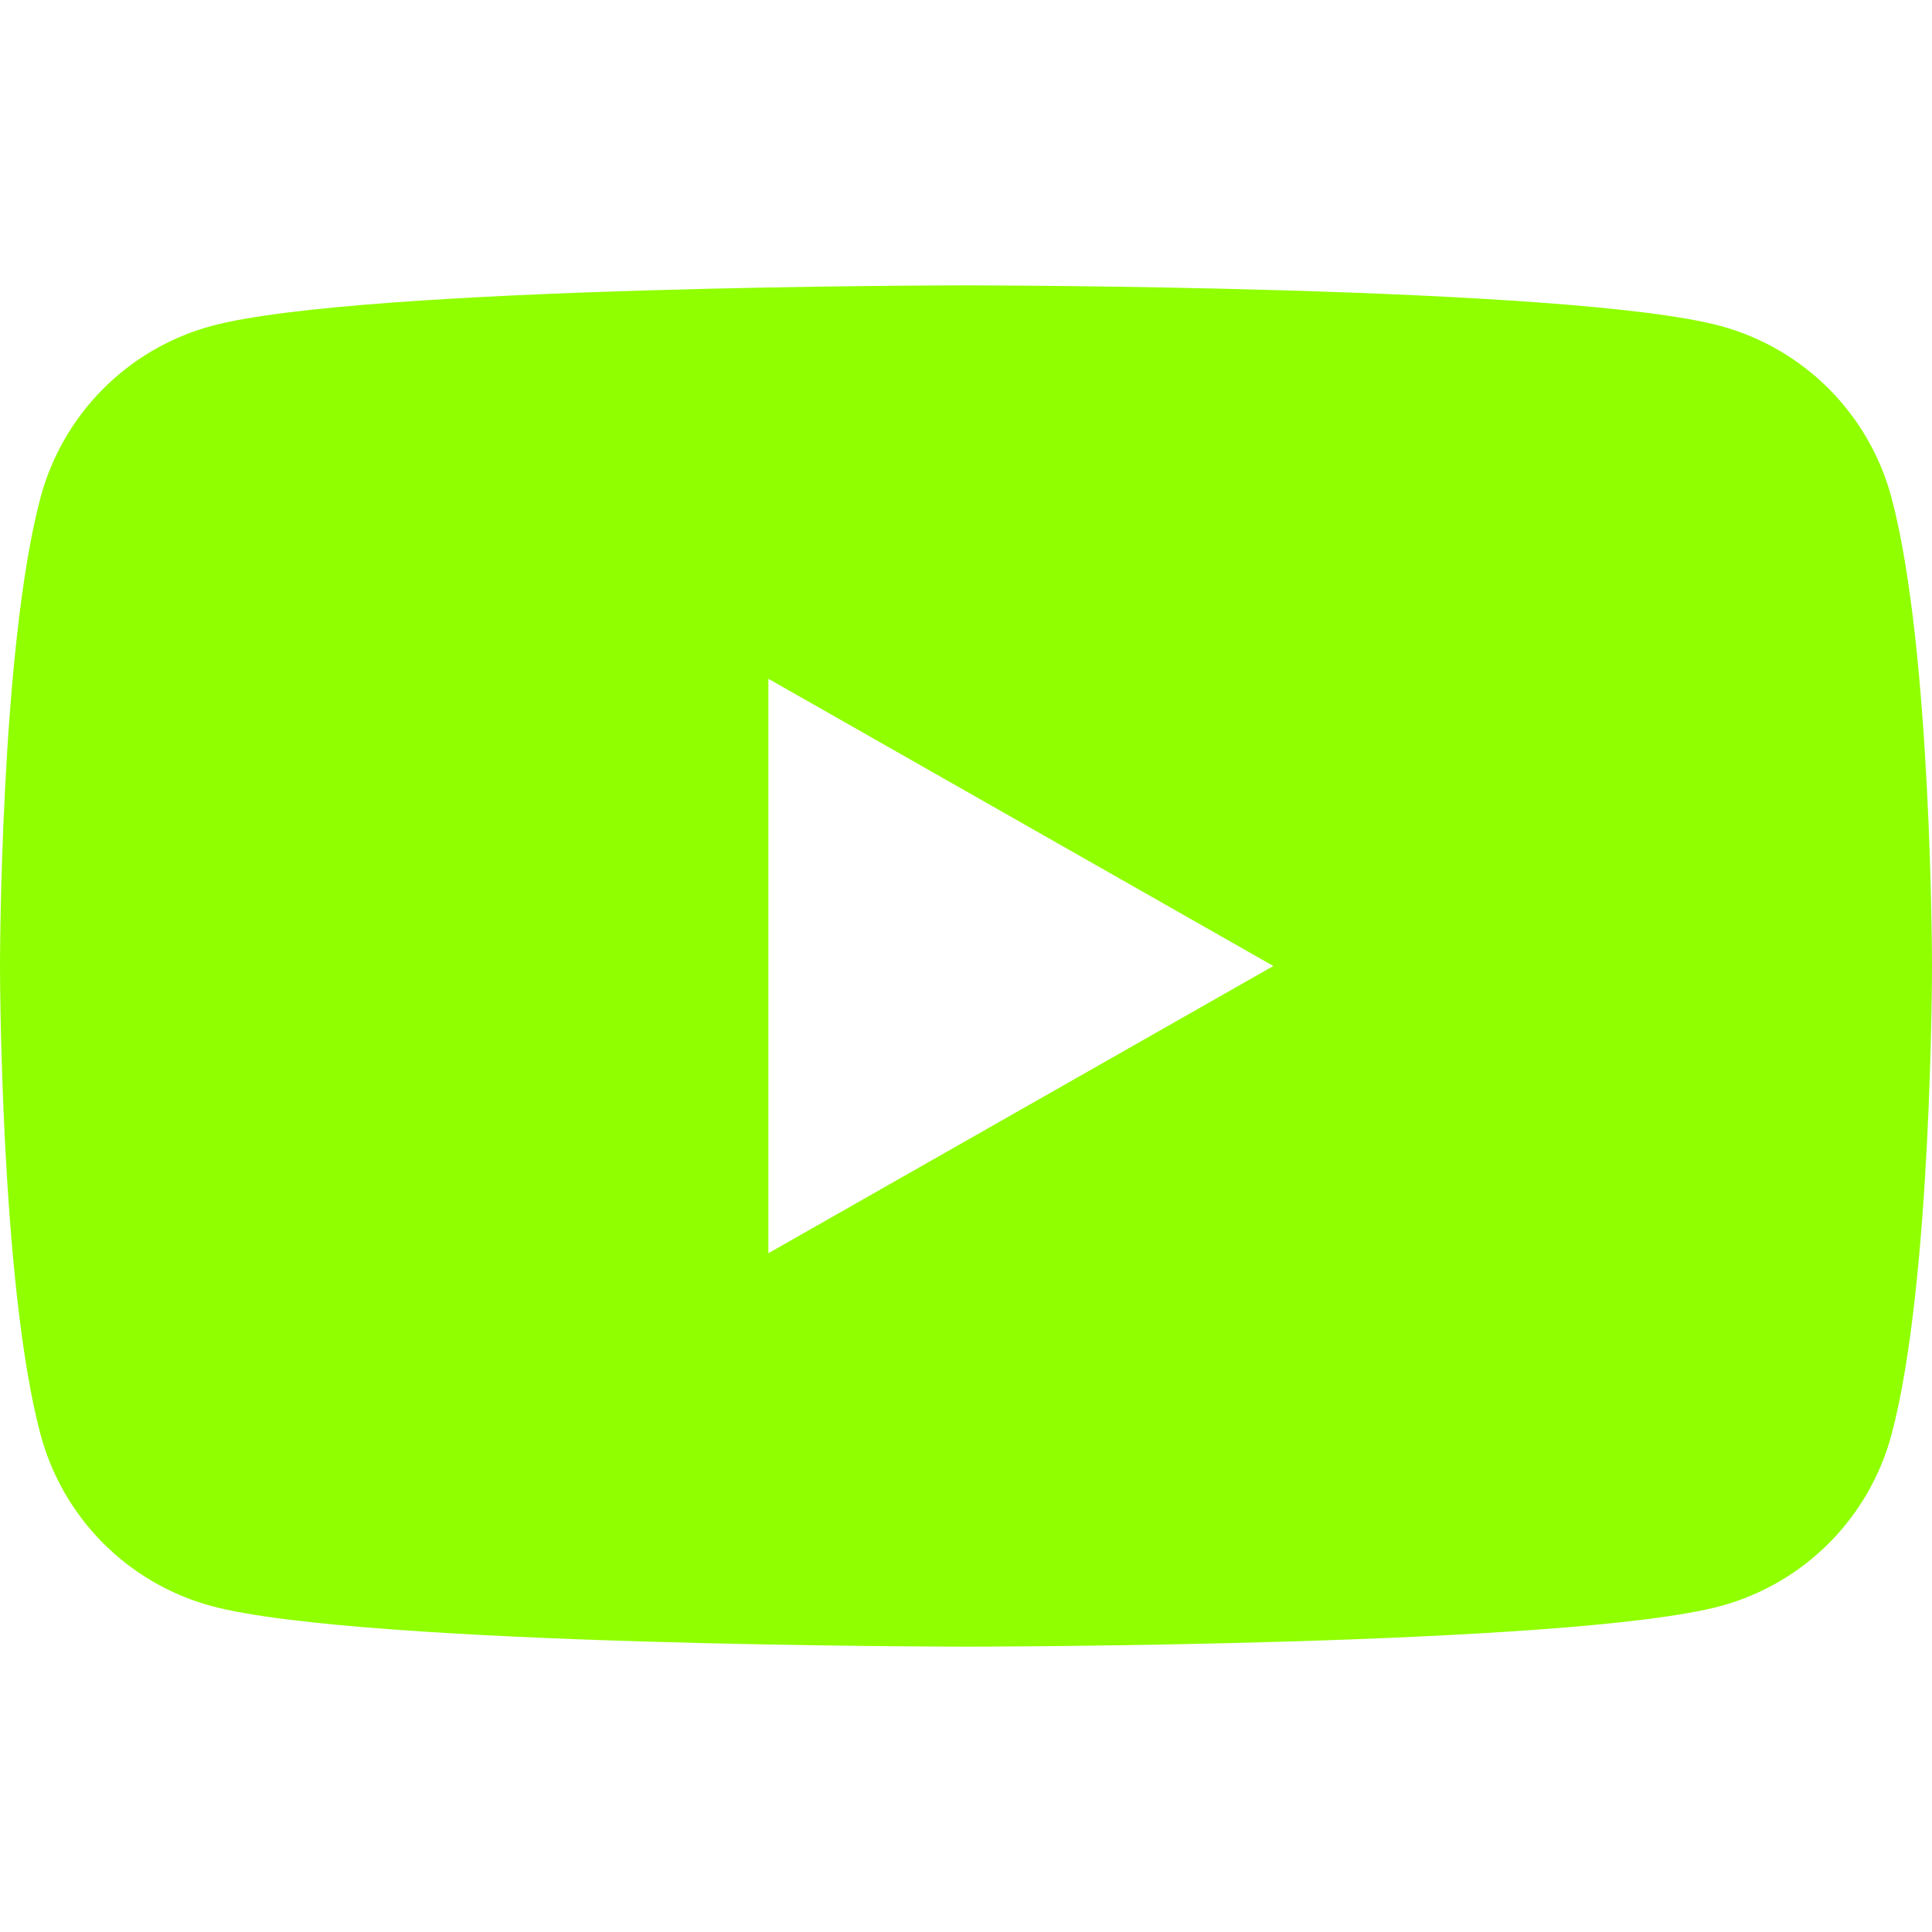
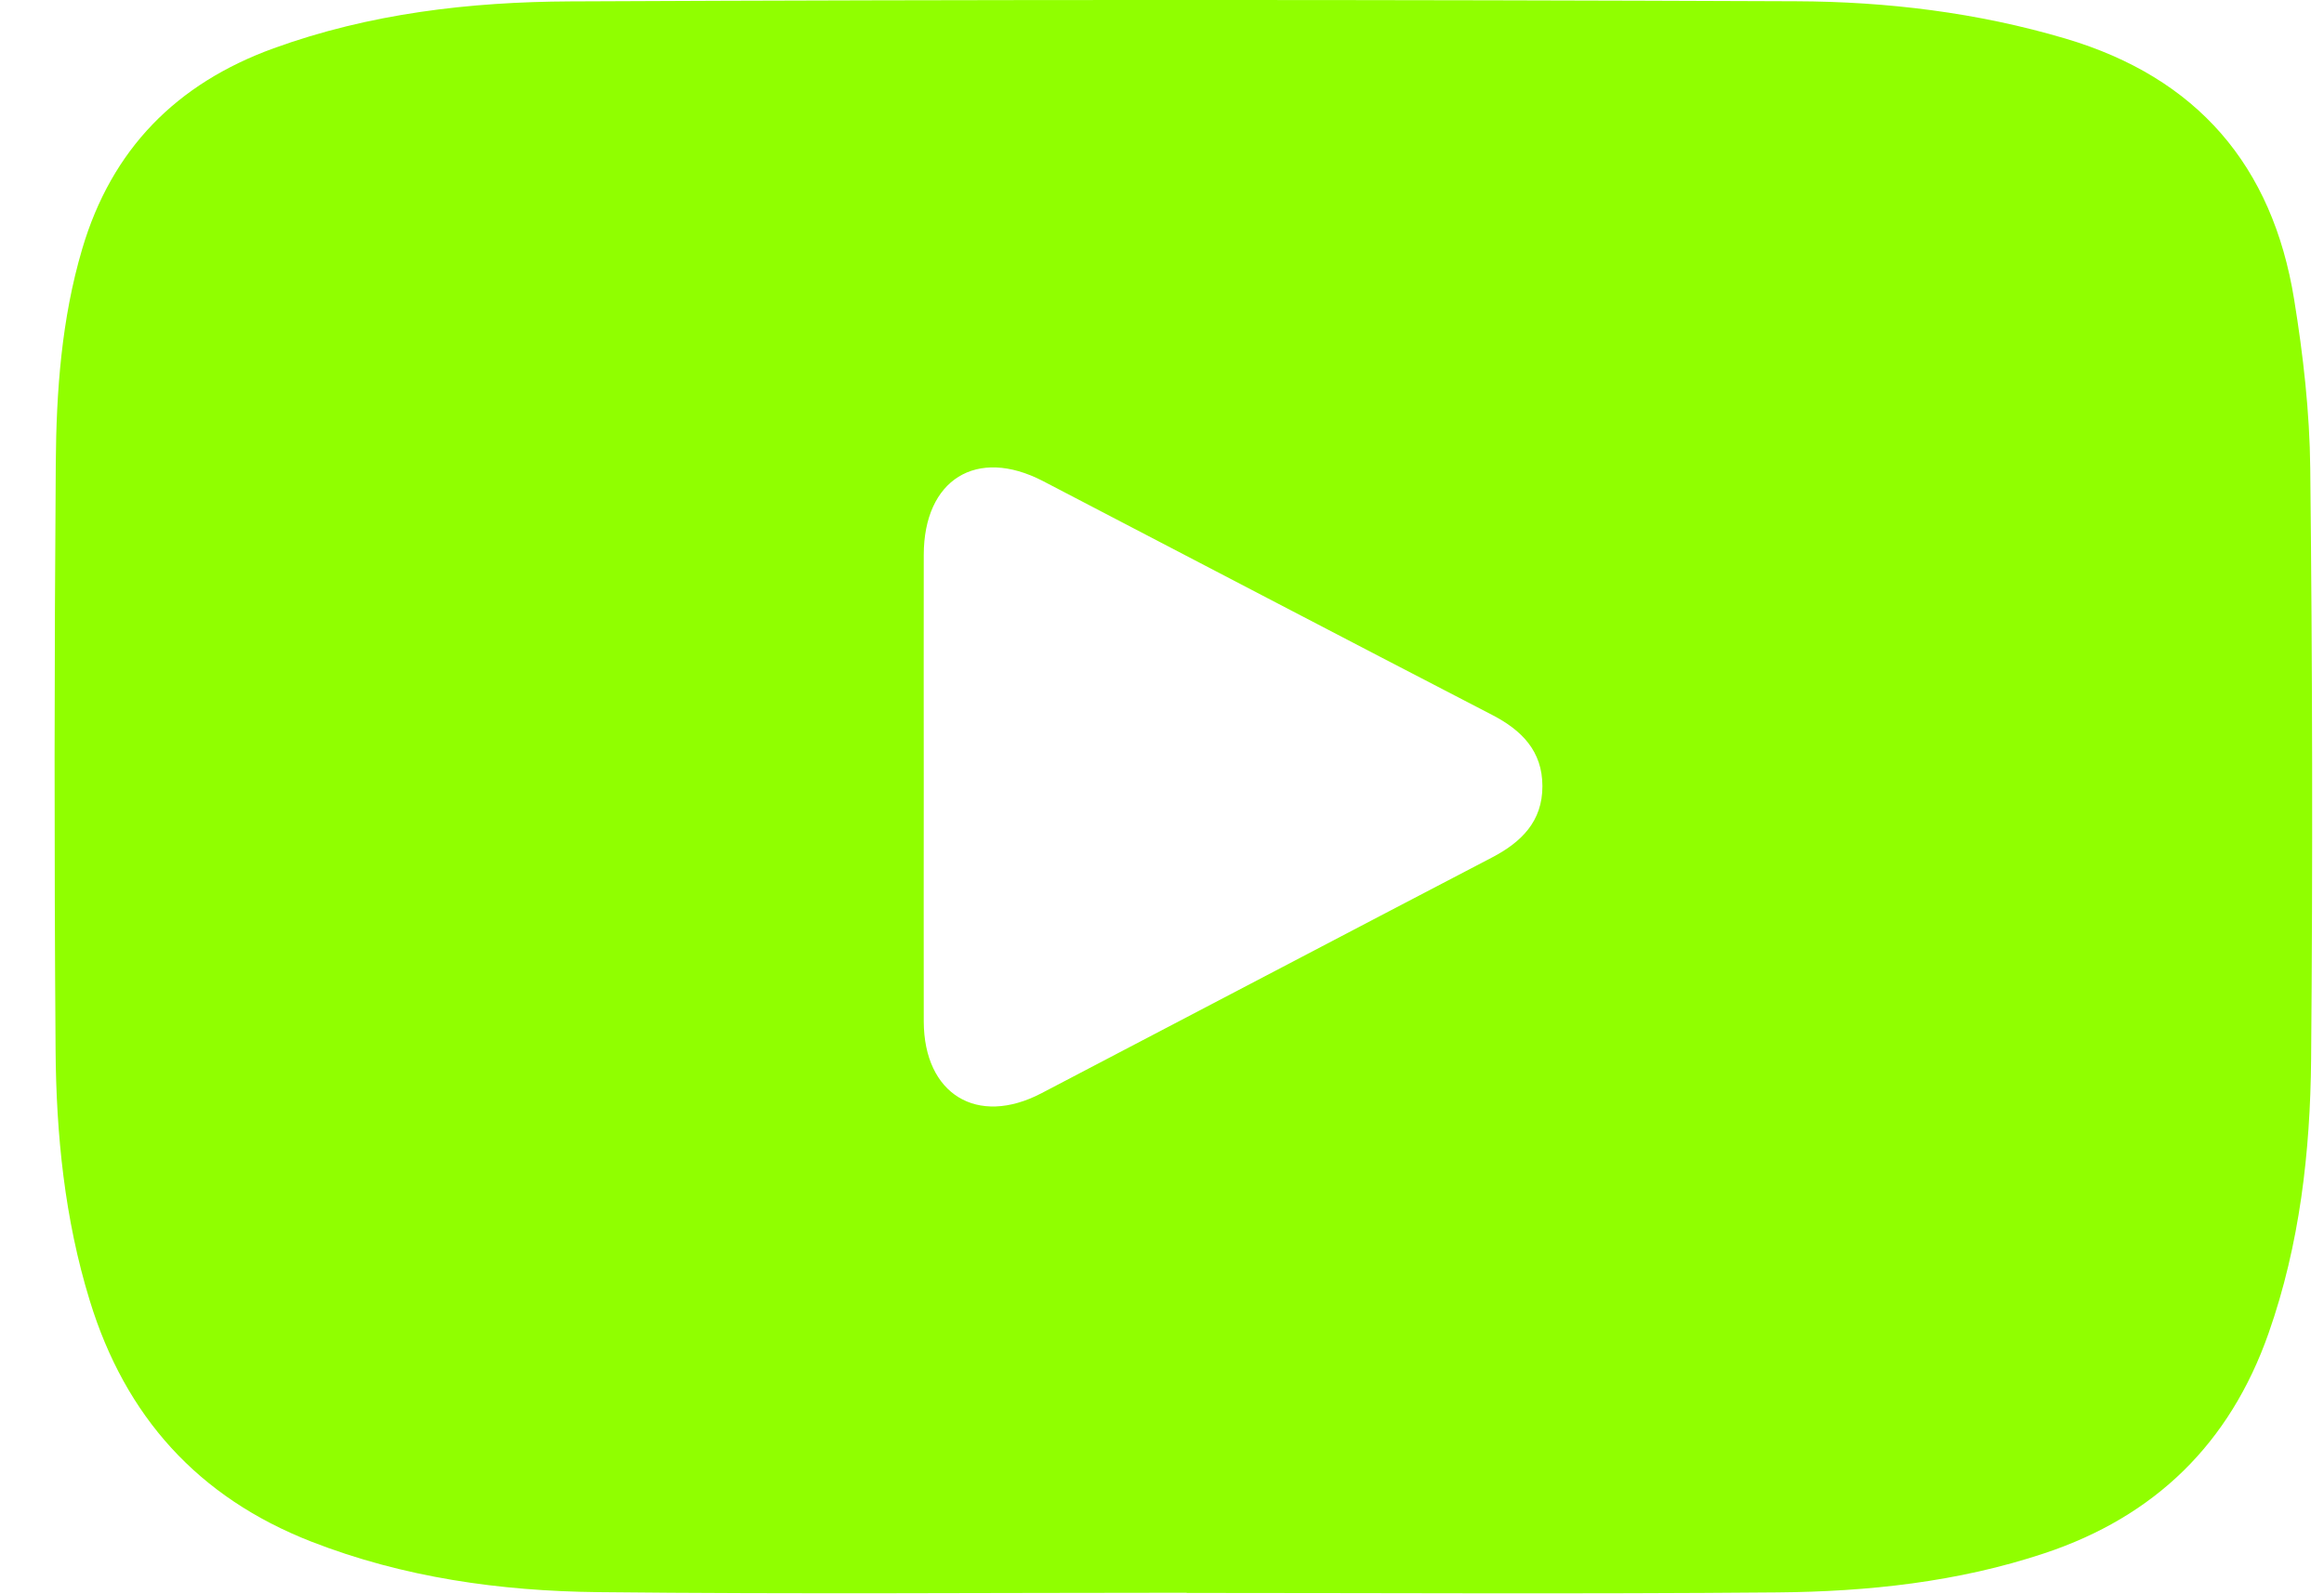
- <svg xmlns="http://www.w3.org/2000/svg" width="24" height="24" viewBox="0 0 24 24" fill="none">
-   <path d="M23.498 6.186a3.016 3.016 0 0 0-2.122-2.136C19.505 3.545 12 3.545 12 3.545s-7.505 0-9.377.505A3.017 3.017 0 0 0 .502 6.186C0 8.07 0 12 0 12s0 3.93.502 5.814a3.016 3.016 0 0 0 2.122 2.136c1.871.505 9.376.505 9.376.505s7.505 0 9.377-.505a3.015 3.015 0 0 0 2.122-2.136C24 15.93 24 12 24 12s0-3.93-.502-5.814zM9.545 15.568V8.432L15.818 12l-6.273 3.568z" fill="#90FF00" />
+ <svg xmlns="http://www.w3.org/2000/svg" width="35" height="24" viewBox="0 0 35 24" fill="none">
+   <path d="M17.872 23.991C14.917 23.991 11.962 24.014 9.008 23.982C7.534 23.966 6.078 23.763 4.686 23.22C2.982 22.554 1.886 21.335 1.352 19.591C0.973 18.36 0.846 17.088 0.837 15.811C0.816 12.868 0.818 9.924 0.84 6.981C0.848 5.895 0.926 4.807 1.237 3.753C1.681 2.247 2.657 1.259 4.12 0.728C5.565 0.203 7.074 0.028 8.588 0.021C14.741 -0.008 20.894 -0.006 27.048 0.019C28.418 0.024 29.78 0.188 31.109 0.582C33.088 1.169 34.224 2.492 34.55 4.509C34.687 5.35 34.784 6.206 34.793 7.057C34.825 10.022 34.832 12.988 34.806 15.953C34.793 17.353 34.635 18.744 34.166 20.08C33.583 21.743 32.453 22.843 30.791 23.396C29.485 23.831 28.131 23.974 26.77 23.986C23.804 24.012 20.838 23.994 17.872 23.994C17.872 23.993 17.872 23.992 17.872 23.991ZM13.912 11.823C13.912 13.011 13.91 14.198 13.912 15.386C13.915 16.482 14.716 16.973 15.683 16.468C17.947 15.285 20.206 14.097 22.47 12.916C22.913 12.685 23.23 12.372 23.229 11.842C23.229 11.313 22.918 10.999 22.471 10.768C20.214 9.6 17.962 8.42 15.707 7.246C14.708 6.728 13.913 7.222 13.912 8.359C13.91 9.513 13.912 10.668 13.912 11.822L13.912 11.823Z" fill="#90FF00" />
</svg>
